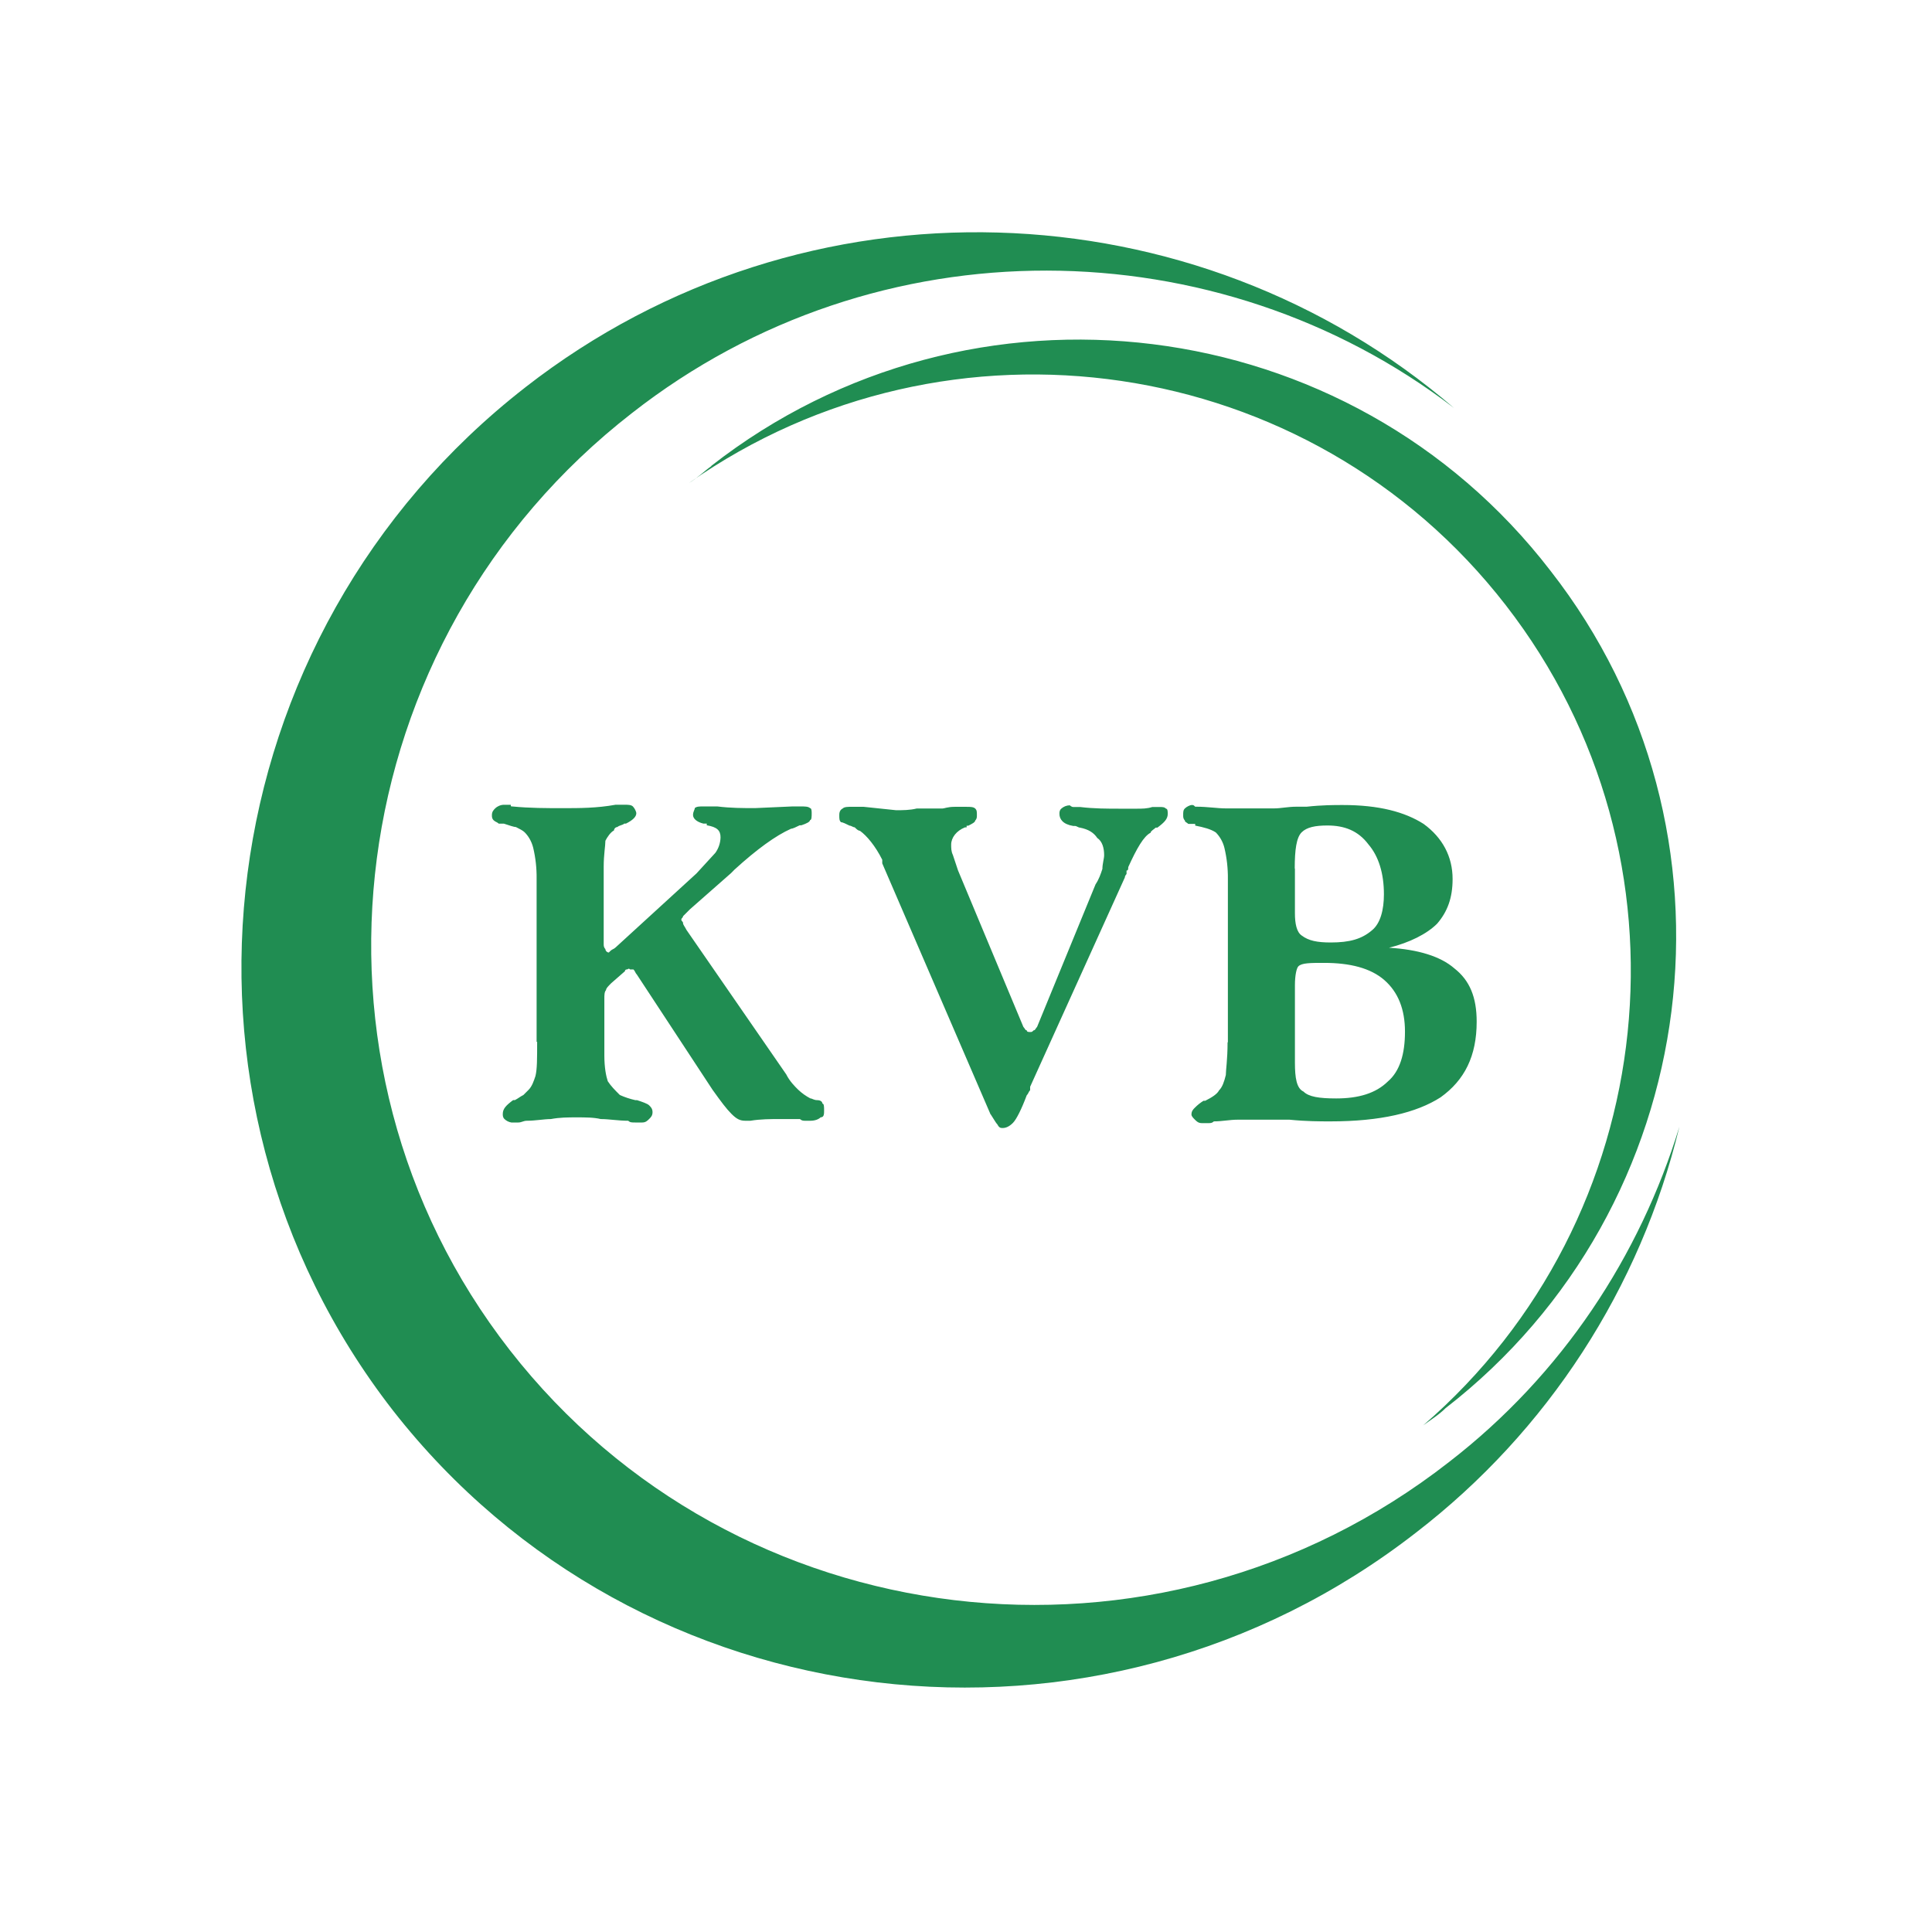
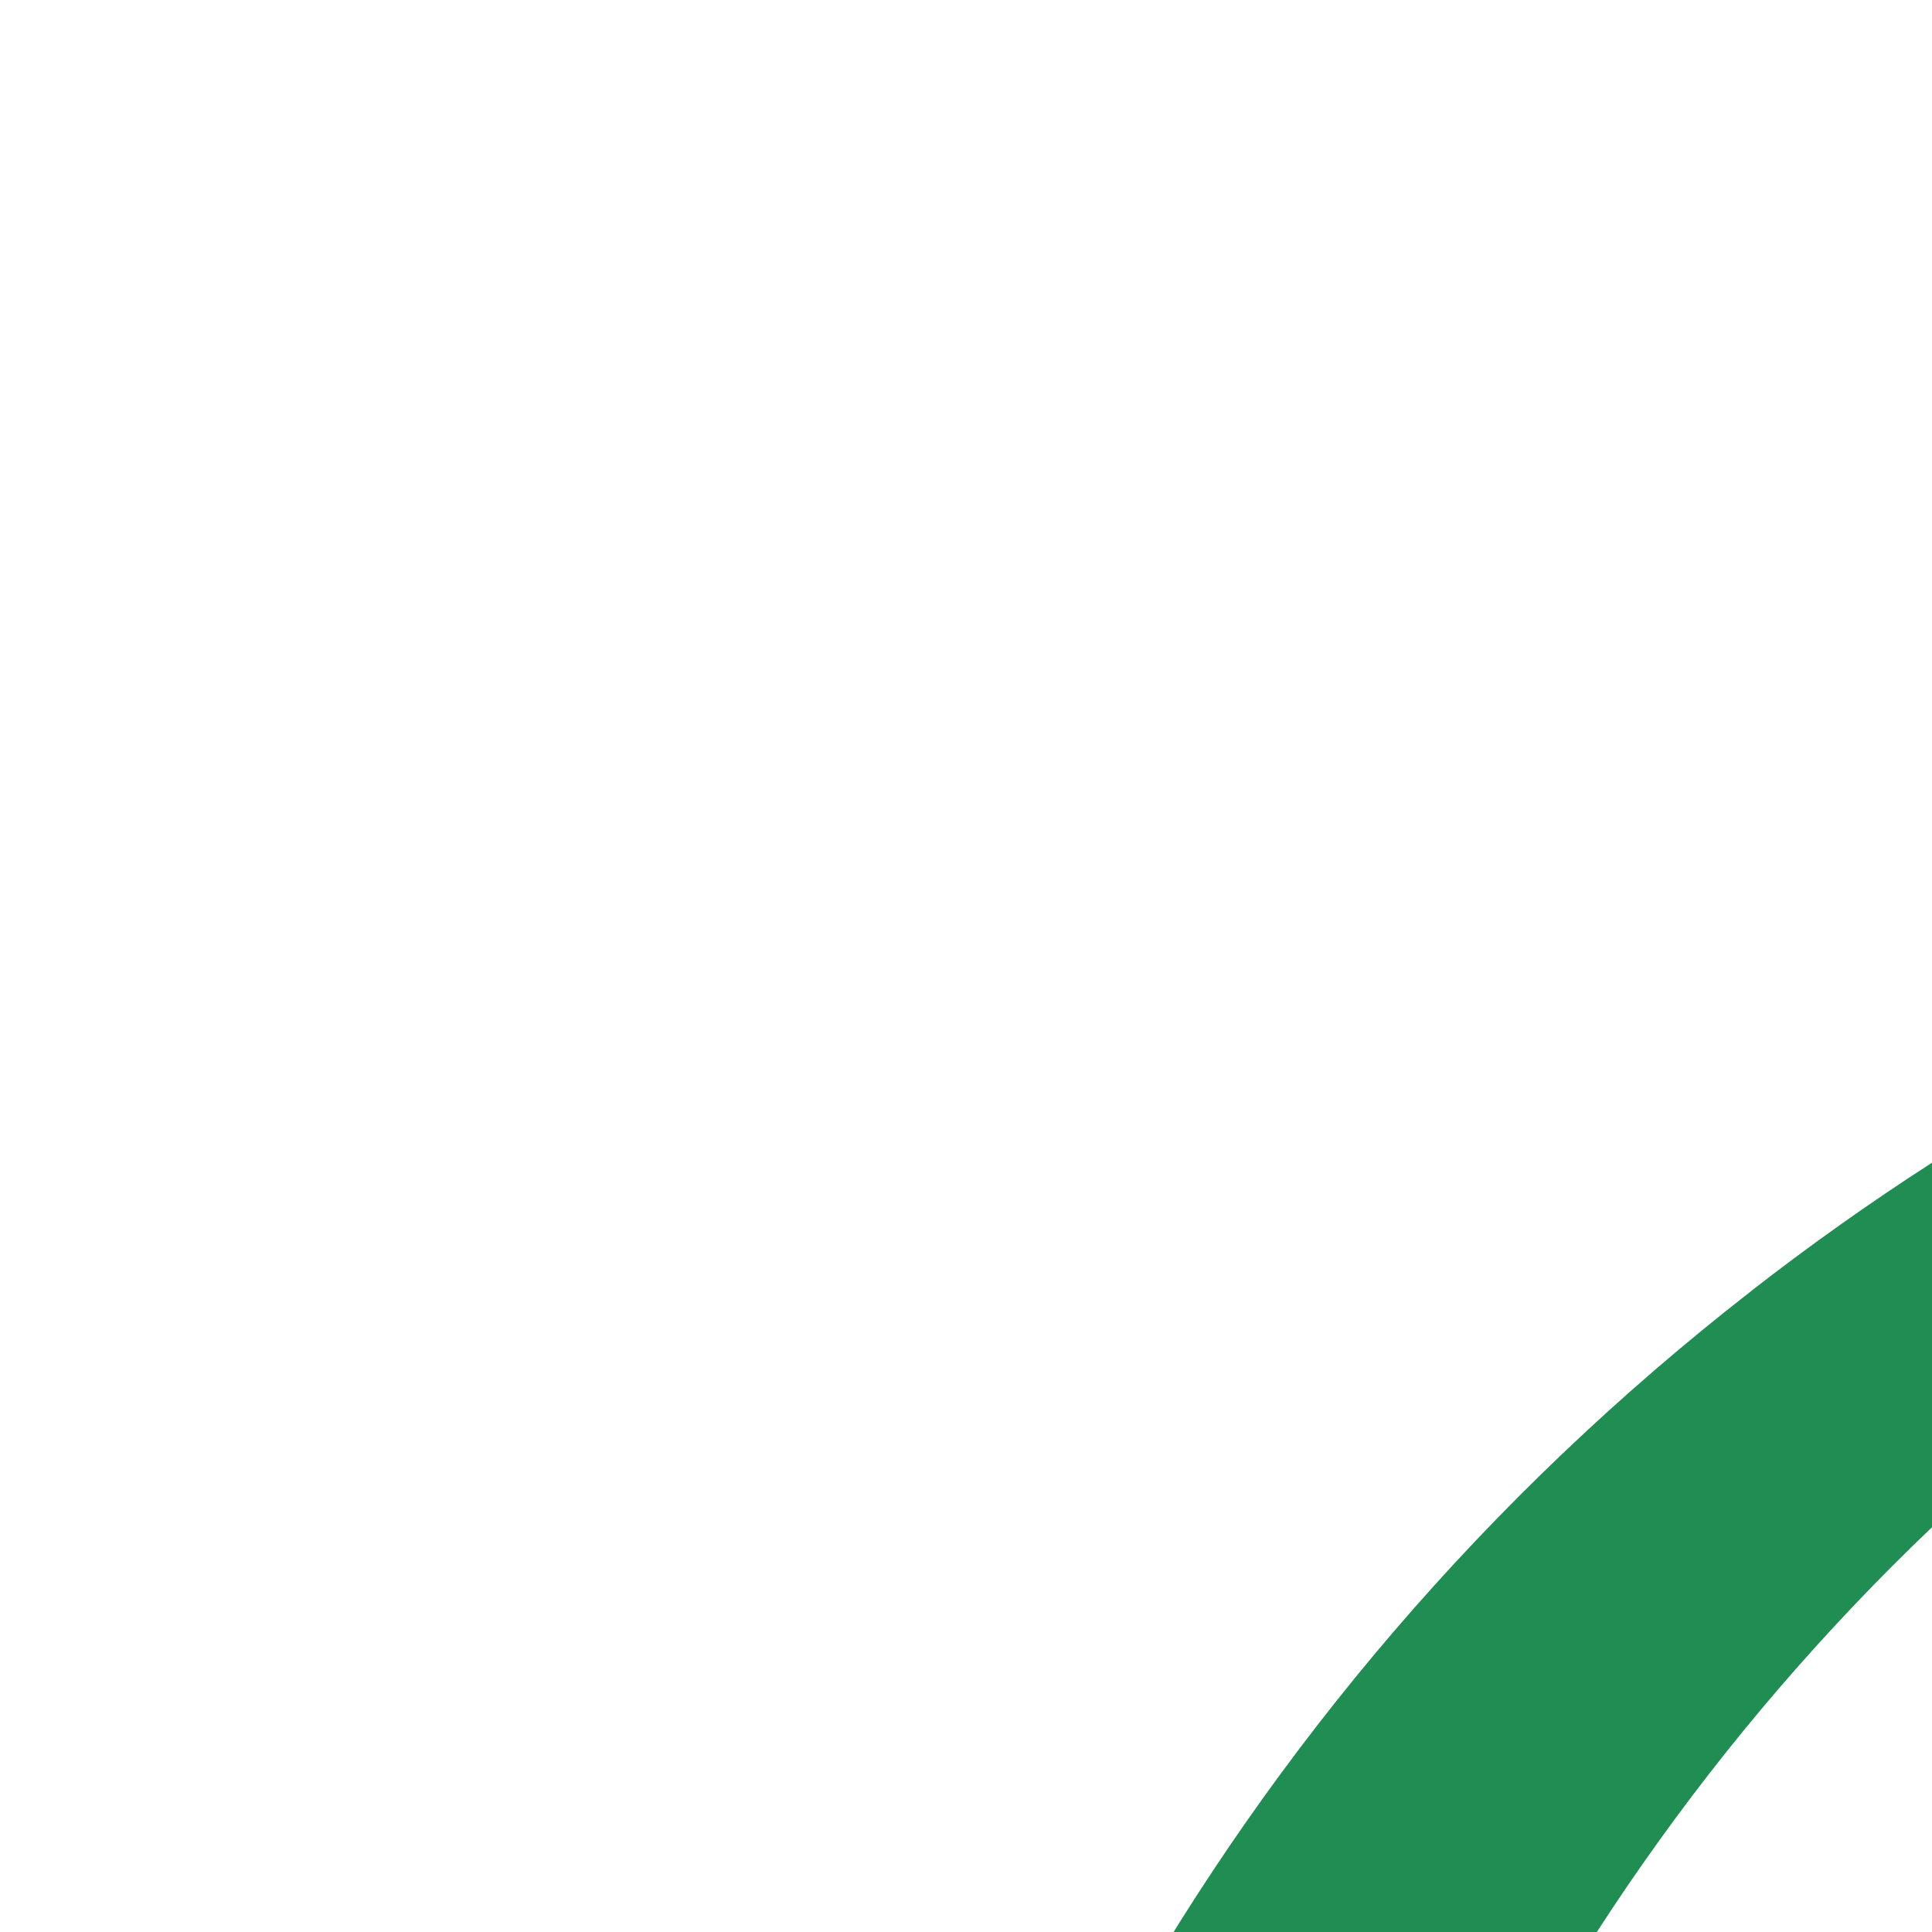
- <svg xmlns="http://www.w3.org/2000/svg" width="80" height="80" fill="#208D52" fill-rule="evenodd">
+ <svg xmlns="http://www.w3.org/2000/svg" width="24" height="24" fill="#208D52" fill-rule="evenodd">
  <path d="M22.22 43.147v-6.764a5.27 5.27 0 0 0-.142-1.282c-.072-.285-.213-.498-.356-.64-.07-.07-.213-.142-.356-.213-.07 0-.285-.07-.5-.142h-.213c-.072-.07-.143-.07-.214-.142s-.07-.143-.07-.213c0-.143.07-.214.142-.285s.213-.142.356-.142h.284c0 .07 0 .07.07.07.712.07 1.424.07 2.065.07.713 0 1.424 0 2.207-.142h.357c.14 0 .284 0 .355.07s.143.213.143.284c0 .142-.143.285-.427.427h-.07c-.072.07-.214.07-.285.142-.072 0-.142.07-.142.142-.143.07-.285.285-.356.427 0 .213-.07.57-.07 1.068v3.204c0 .07 0 .142.07.213 0 .07.07.142.142.142l.07-.07c.072-.07.143-.07.213-.142l3.347-3.062.783-.854a1.15 1.15 0 0 0 .213-.64c0-.285-.142-.427-.57-.5v-.07h-.142c-.284-.07-.427-.213-.427-.356s.072-.214.072-.285c.07-.07.213-.07.356-.07h.57c.57.07 1.068.07 1.566.07l1.567-.07h.285c.213 0 .356 0 .427.07.07 0 .07.142.07.213 0 .142 0 .285-.07.285 0 .07-.143.142-.356.213h-.07c-.143.07-.285.142-.356.142-.64.285-1.424.855-2.35 1.7l-.07.072-.07.07-1.7 1.496-.285.285c0 .07-.07.07-.07.142s.07.07.07.142.072.142.143.285l4.13 5.98c.142.285.356.5.5.64a2.24 2.24 0 0 0 .5.356c.07 0 .142.072.284.072s.214.07.214.142c.07 0 .07.142.07.285s0 .284-.143.284c-.07.07-.213.142-.427.142h-.214c-.07 0-.142 0-.213-.07h-.855c-.356 0-.782 0-1.2.07h-.213c-.213 0-.356-.07-.57-.284s-.427-.5-.783-.997l-3.133-4.77c-.07-.07-.07-.142-.143-.214h-.14c-.072-.07-.072 0-.142 0 0 0-.07 0-.07.072l-.57.498c-.142.143-.213.214-.213.285-.07.07-.07.213-.07.356v2.35c0 .498.07.854.142 1.068.142.213.285.356.5.57a3.35 3.35 0 0 0 .641.213h.07c.213.07.427.142.5.213s.142.142.142.285-.07.213-.142.284-.143.143-.285.143H26.3c-.142 0-.213 0-.285-.072-.427 0-.783-.07-1.14-.07-.284-.07-.64-.07-.997-.07s-.7 0-1.067.07c-.284 0-.64.07-.997.07-.142 0-.213.072-.356.072h-.285a.54.54 0 0 1-.284-.143c-.07-.07-.07-.142-.07-.213 0-.214.14-.356.427-.57h.072c.142-.072.213-.142.356-.213l.214-.214c.14-.142.213-.356.284-.57.07-.284.07-.712.07-1.424zm18.798 3L36.532 35.75v-.15c-.285-.57-.64-.996-.926-1.2-.07 0-.142-.07-.213-.142-.07 0-.143-.07-.214-.07-.142-.07-.284-.142-.356-.142-.07-.07-.07-.142-.07-.284 0-.072 0-.214.142-.285.07-.07.213-.07.427-.07h.427l1.353.142c.285 0 .57 0 .855-.07h1.068c.07 0 .213-.07.5-.07h.5c.142 0 .284 0 .356.07s.07.142.07.285c0 .07 0 .142-.07.213 0 .07-.143.142-.285.213h-.07v.07h-.07c-.356.142-.57.427-.57.713 0 .14 0 .284.07.427l.213.64 2.706 6.48c.07.07.07.143.142.143 0 .07.07.07.142.07s.07 0 .143-.07c.07 0 .07-.072.142-.143l2.42-5.9c.142-.213.214-.427.284-.64 0-.213.072-.427.072-.57 0-.285-.072-.57-.285-.712-.142-.214-.356-.356-.712-.427-.07 0-.142-.07-.214-.07h-.07c-.428-.07-.57-.284-.57-.5 0-.07 0-.142.072-.213a.54.54 0 0 1 .356-.142s.07.07.143.07h.284c.57.07 1.14.07 1.638.07h.712c.213 0 .427 0 .64-.07H48c.142 0 .213 0 .284.07.07 0 .07.142.07.213 0 .214-.142.356-.427.57h-.07c-.07.07-.213.142-.213.213-.284.143-.57.64-.926 1.424 0 .07 0 .142-.07.142v.142s-.07.07-.07.142L42.656 45v.142c-.07.07-.07.142-.142.214-.213.57-.427.996-.57 1.14s-.285.213-.427.213c-.07 0-.142 0-.213-.143-.07-.07-.142-.213-.284-.427zm12.602-5.34V44c0 .64.07 1.068.356 1.2.213.214.64.284 1.353.284.926 0 1.64-.213 2.136-.7.5-.427.712-1.14.712-2.065s-.284-1.638-.854-2.136-1.424-.712-2.493-.712c-.57 0-.925 0-1.067.142-.072.07-.143.356-.143.784zm0-4.842v1.85c0 .427.07.784.285.926.284.214.64.285 1.2.285.783 0 1.28-.143 1.7-.5.356-.285.5-.855.5-1.496 0-.855-.214-1.567-.64-2.064-.427-.57-.997-.784-1.7-.784-.5 0-.855.07-1.068.284s-.285.713-.285 1.496zm-2.776 7.192v-6.764a5.31 5.31 0 0 0-.143-1.282 1.38 1.38 0 0 0-.356-.641c-.214-.142-.5-.213-.854-.284v-.07h-.285c-.072-.07-.143-.07-.143-.142-.07-.07-.07-.143-.07-.213 0-.143 0-.214.07-.285s.214-.142.285-.142.07 0 .143.07h.07c.427 0 .855.07 1.2.07h1.994c.285 0 .57-.07.925-.07h.427c.64-.07 1.14-.07 1.495-.07 1.496 0 2.564.284 3.347.783.783.57 1.2 1.353 1.2 2.28 0 .784-.213 1.353-.64 1.85-.427.427-1.14.784-1.994.997 1.2.07 2.136.356 2.706.854.64.5.925 1.2.925 2.207 0 1.424-.5 2.42-1.495 3.133-.997.64-2.492.996-4.557.996-.427 0-.997 0-1.7-.07h-2.136c-.356 0-.64.07-.997.07-.07.072-.142.072-.213.072h-.285c-.142 0-.213-.072-.284-.143s-.143-.142-.143-.213c0-.142.07-.214.143-.285a1.89 1.89 0 0 1 .356-.284h.07c.285-.142.5-.285.57-.427.142-.142.213-.356.284-.64 0-.213.072-.64.072-1.353zm-29.09-27.12c11.606-9.042 27.77-8.33 38.45.855-9.755-7.476-23.853-7.76-34.036.213-12.104 9.4-14.382 26.843-5.055 38.805S47.884 70 60 60.54c4.7-3.63 7.903-8.544 9.54-13.884A30.12 30.12 0 0 1 58.636 63.46c-13.173 10.253-32.183 7.975-42.365-5.056-10.182-13.1-7.7-32.112 5.482-42.365zm7.7 3.253c10.75-8.402 26.416-6.48 34.747 4.343 8.4 10.75 6.407 26.344-4.344 34.676-.284.284-.64.5-.926.712 9.898-8.544 11.536-23.497 3.418-33.964s-23.07-12.603-33.82-5.056c.356-.213.64-.498.926-.7z" />
</svg>
